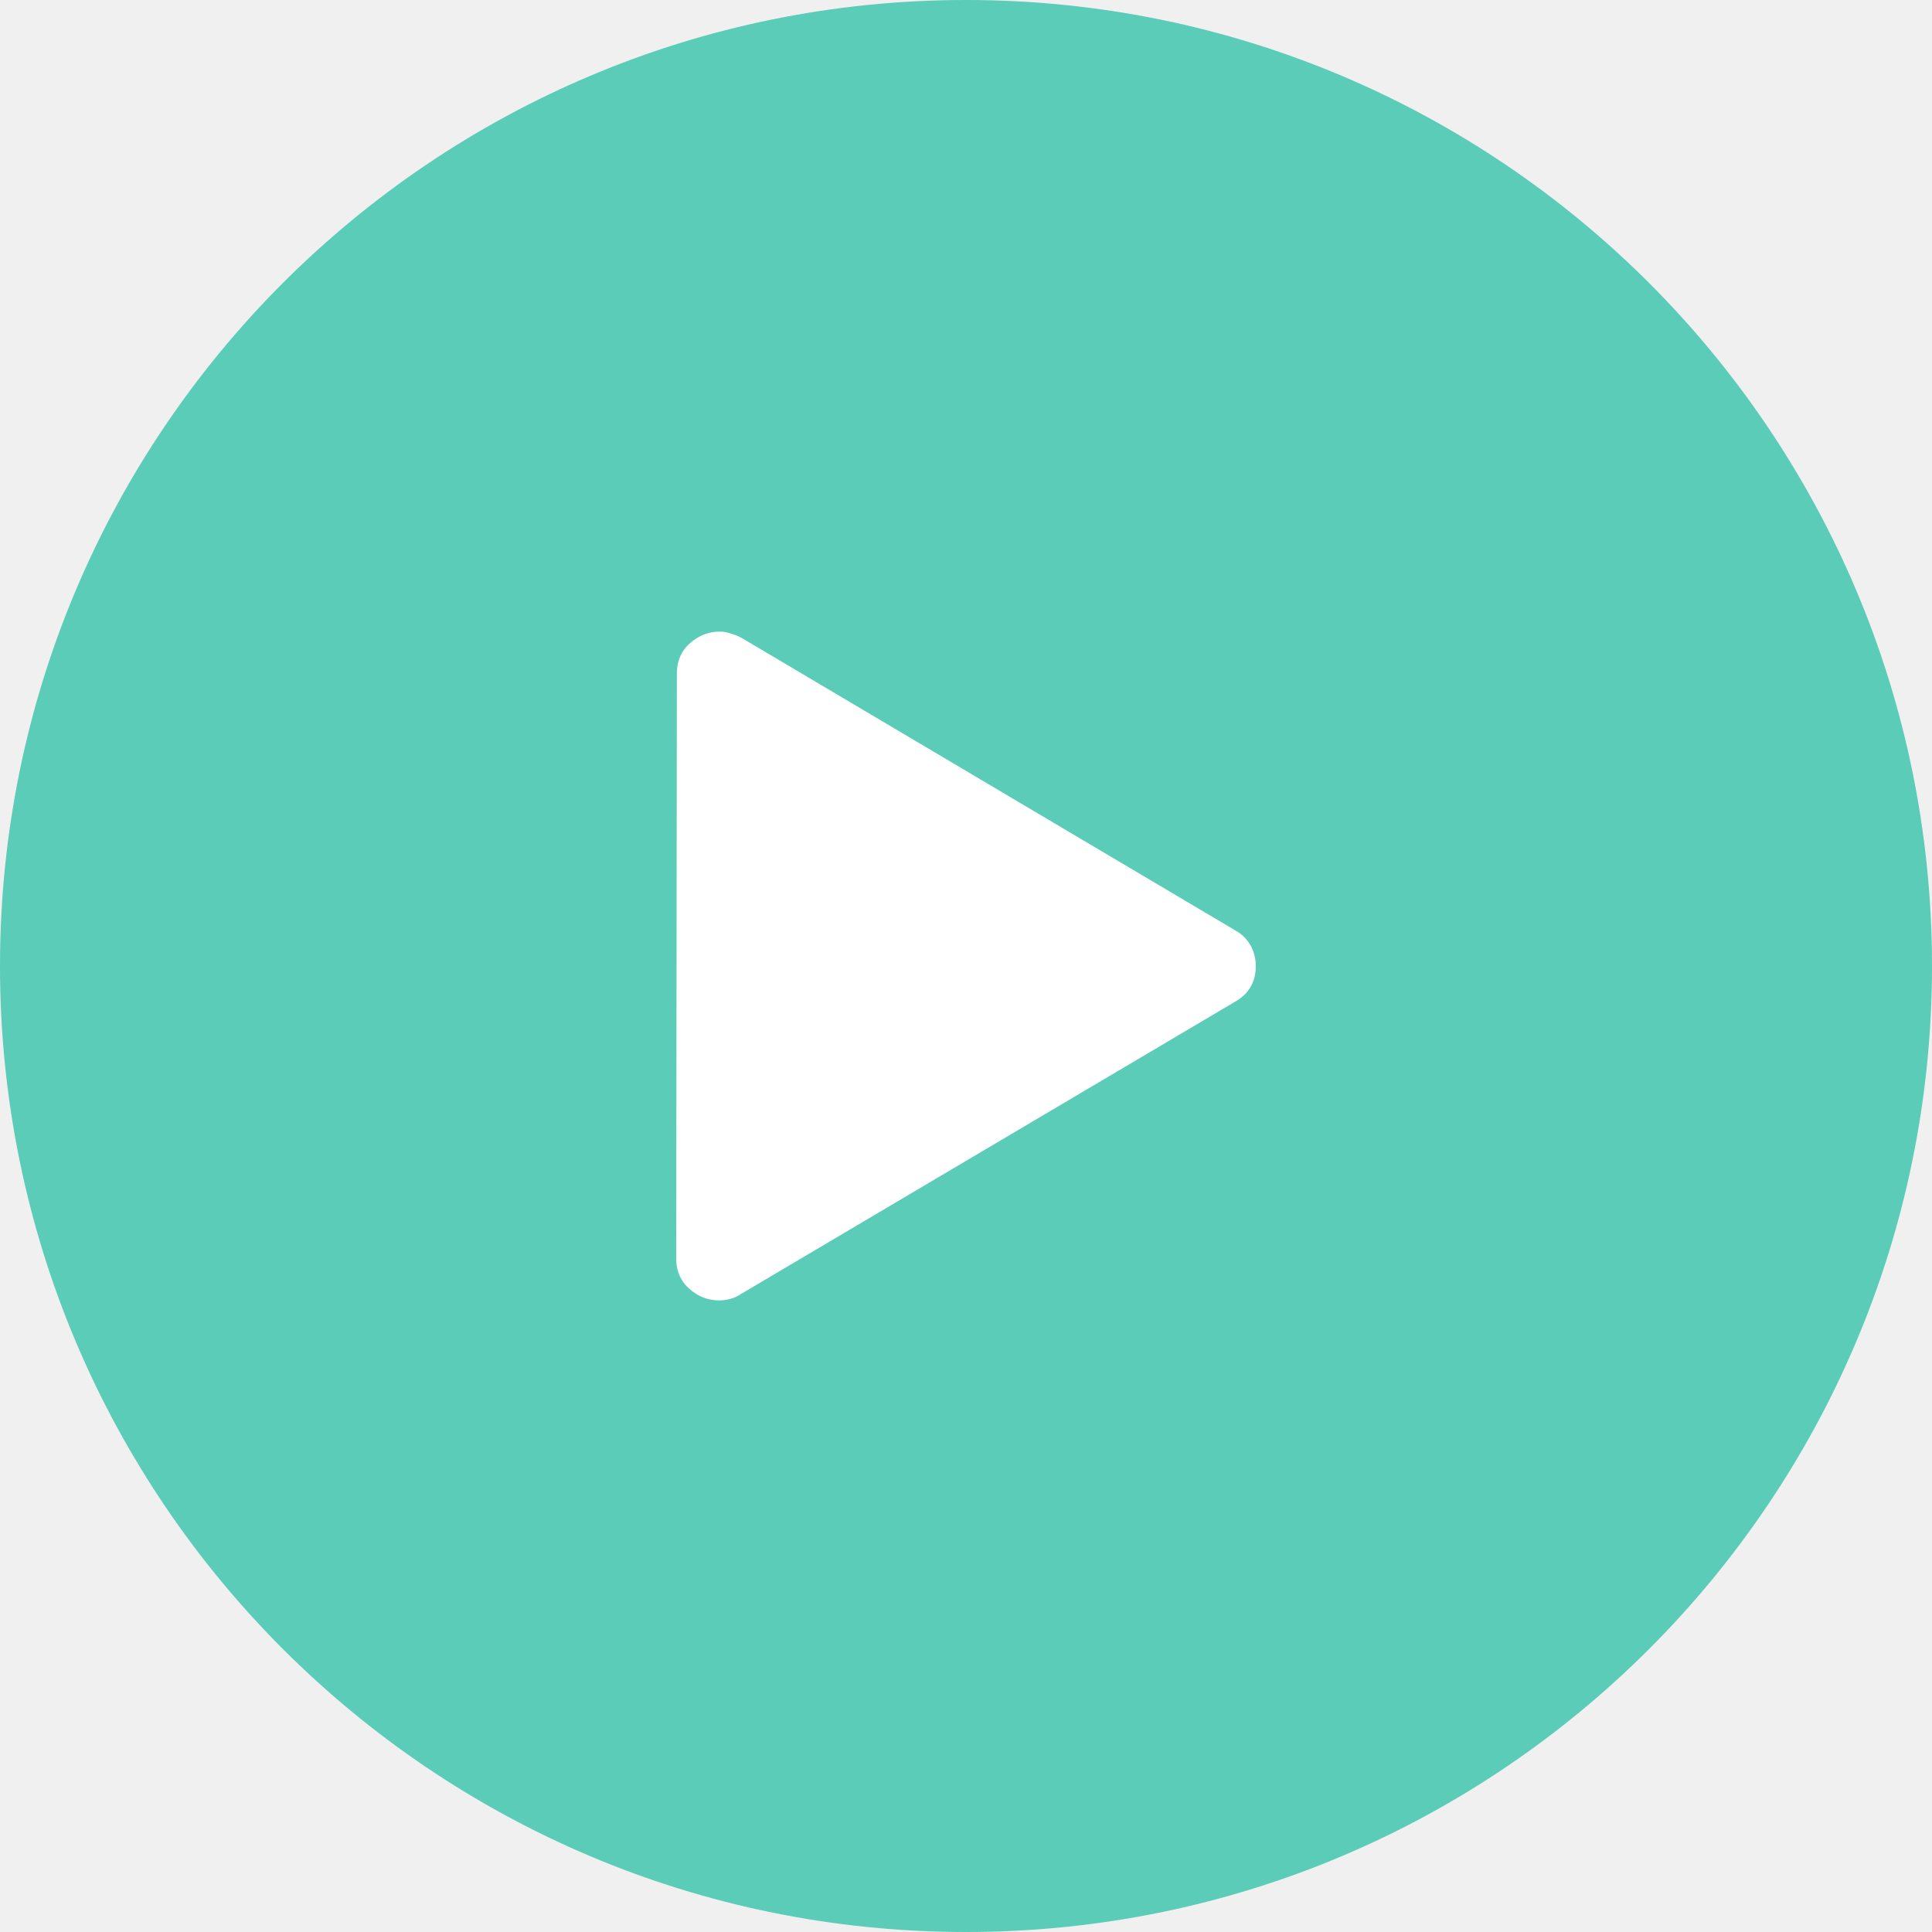
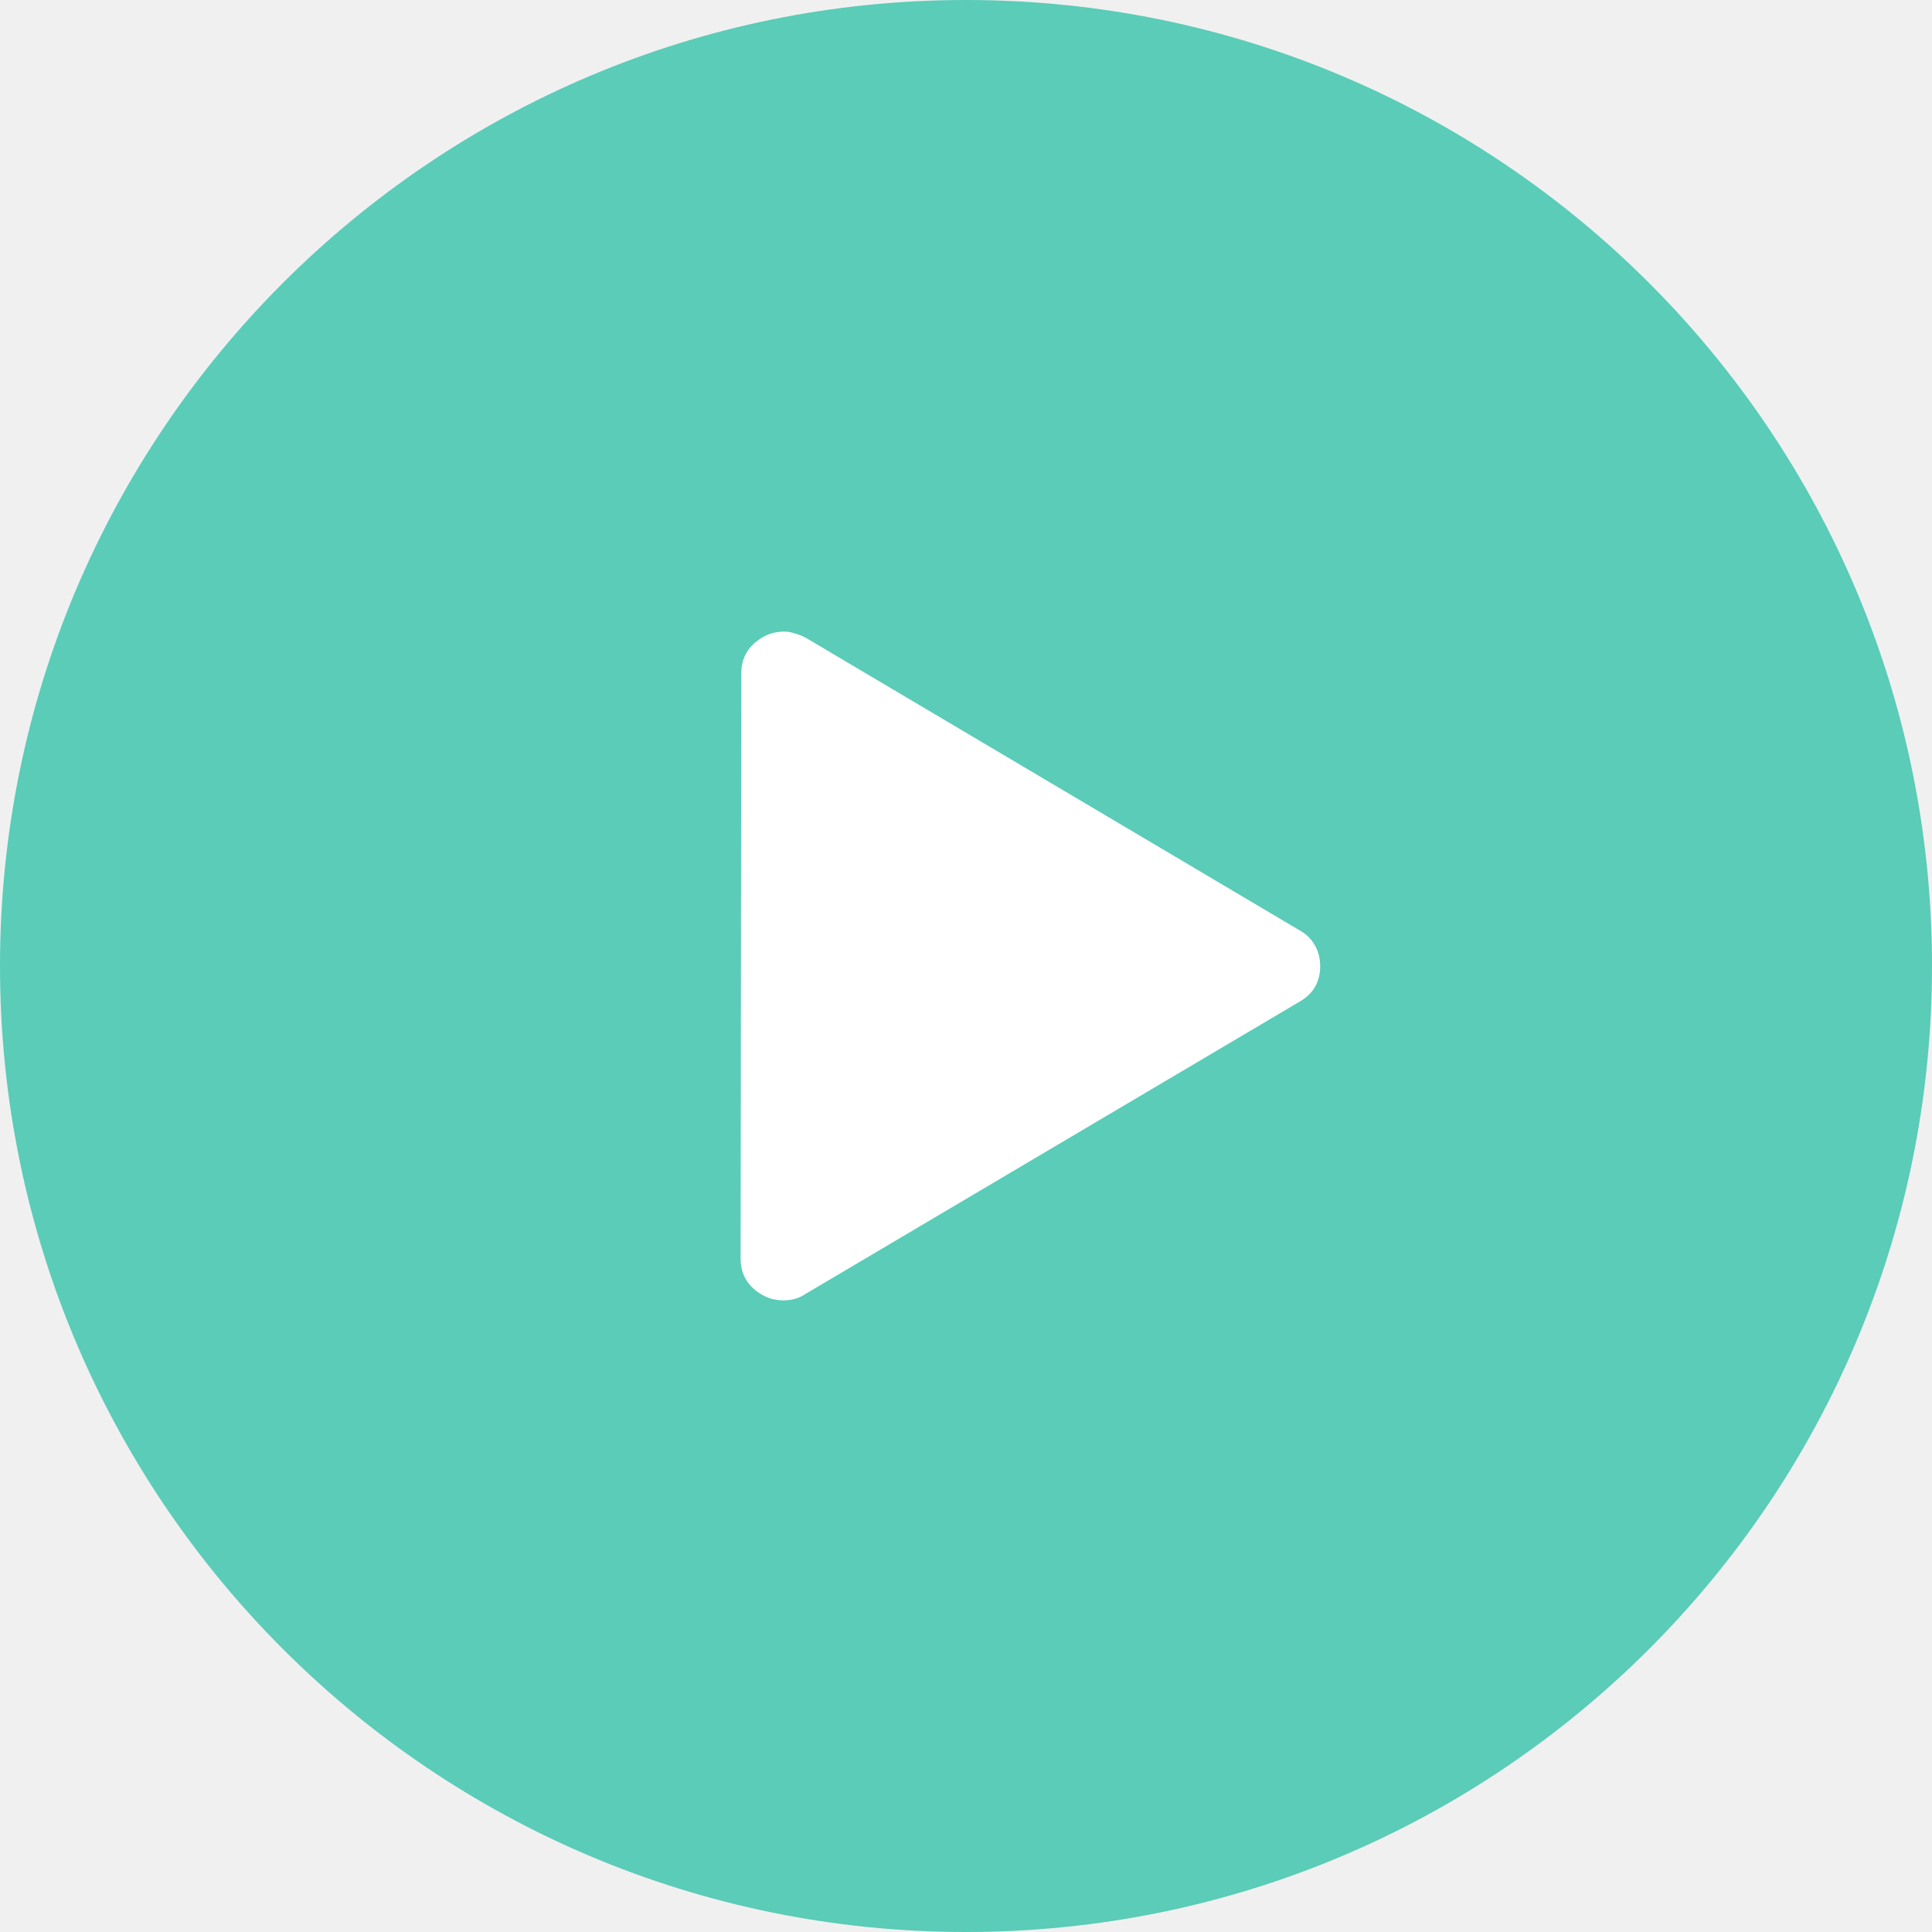
<svg xmlns="http://www.w3.org/2000/svg" width="30" height="30" viewBox="0 0 30 30" version="1.1" id="svg6">
  <defs id="defs10" />
  <circle style="opacity:1;fill:#5accb8;fill-opacity:1;stroke:none;stroke-width:22.5;stroke-linecap:butt;stroke-linejoin:miter;stroke-miterlimit:4;stroke-dasharray:none;stroke-dashoffset:0;stroke-opacity:1;paint-order:normal" id="path814" cx="15" cy="15" r="15" />
-   <g id="g4" transform="matrix(0.6923077,0,0,0.6923333,10.5,9.8075)" style="fill:#ffffff;fill-opacity:1;fill-rule:evenodd;stroke:none;stroke-width:1">
+   <g id="g4" transform="matrix(0.6923077,0,0,0.6923333,11.5,9.8075)" style="fill:#ffffff;fill-opacity:1;fill-rule:evenodd;stroke:none;stroke-width:1">
    <g id="icon-/-play" style="fill:#ffffff;fill-opacity:1">
      <path d="m 0.978,0 c 0.06,0 0.118,0.007 0.173,0.022 0.055,0.015 0.11,0.032 0.166,0.051 0.055,0.02 0.108,0.044 0.158,0.073 L 12.549,6.707 c 0.09,0.049 0.171,0.115 0.241,0.198 0.07,0.083 0.123,0.176 0.158,0.279 C 12.982,7.287 13,7.392 13,7.5 13,7.852 12.85,8.116 12.549,8.293 L 1.459,14.853 c -0.07,0.049 -0.148,0.086 -0.233,0.11 C 1.141,14.988 1.053,15 0.963,15 0.883,15 0.802,14.99 0.722,14.971 0.642,14.951 0.567,14.922 0.497,14.883 0.166,14.697 0,14.423 0,14.061 L 0.015,0.939 c 0,-0.362 0.166,-0.636 0.497,-0.822 C 0.652,0.039 0.807,0 0.978,0 Z" id="listen-button" style="fill:#ffffff;fill-opacity:1" />
    </g>
  </g>
</svg>
